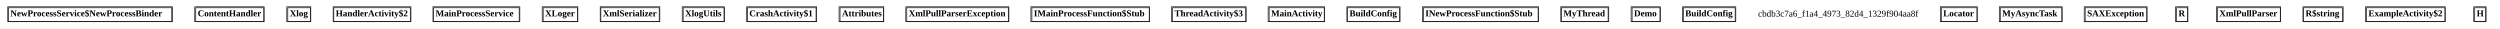
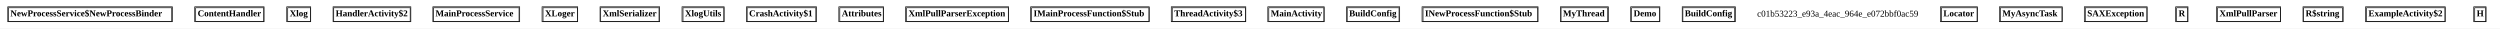
- <svg xmlns="http://www.w3.org/2000/svg" width="3857pt" height="44pt" viewBox="0.00 0.00 3857.00 44.00">
+ <svg xmlns="http://www.w3.org/2000/svg" width="3858pt" height="44pt" viewBox="0.00 0.00 3858.00 44.00">
  <g id="graph0" class="graph" transform="scale(1 1) rotate(0) translate(4 40)">
-     <polygon fill="white" stroke="none" points="-4,4 -4,-40 3853,-40 3853,4 -4,4" />
+     <polygon fill="white" stroke="none" points="-4,4 -4,-40 3854,-40 3854,4 -4,4" />
    <g id="node1" class="node">
      <polygon fill="none" stroke="black" points="9,-7 9,-28 261,-28 261,-7 9,-7" />
      <text text-anchor="start" x="12" y="-14.8" font-family="Times New Roman,serif" font-weight="bold" font-size="14.00">NewProcessService$NewProcessBinder</text>
      <polygon fill="none" stroke="black" points="8,-6.5 8,-29.5 262,-29.5 262,-6.5 8,-6.5" />
    </g>
    <g id="node2" class="node">
      <polygon fill="none" stroke="black" points="298,-7 298,-28 403,-28 403,-7 298,-7" />
      <text text-anchor="start" x="301" y="-14.8" font-family="Times New Roman,serif" font-weight="bold" font-size="14.00">ContentHandler</text>
      <polygon fill="none" stroke="black" points="296.5,-6.5 296.5,-29.5 403.5,-29.5 403.5,-6.5 296.5,-6.5" />
    </g>
    <g id="node3" class="node">
      <polygon fill="none" stroke="black" points="440,-7 440,-28 475,-28 475,-7 440,-7" />
      <text text-anchor="start" x="443" y="-14.8" font-family="Times New Roman,serif" font-weight="bold" font-size="14.00">Xlog</text>
      <polygon fill="none" stroke="black" points="438.5,-6.5 438.5,-29.5 475.5,-29.5 475.5,-6.5 438.5,-6.5" />
    </g>
    <g id="node4" class="node">
      <polygon fill="none" stroke="black" points="511,-7 511,-28 629,-28 629,-7 511,-7" />
      <text text-anchor="start" x="514" y="-14.8" font-family="Times New Roman,serif" font-weight="bold" font-size="14.00">HandlerActivity$2</text>
      <polygon fill="none" stroke="black" points="510,-6.5 510,-29.5 630,-29.5 630,-6.5 510,-6.5" />
    </g>
    <g id="node5" class="node">
      <polygon fill="none" stroke="black" points="665,-7 665,-28 797,-28 797,-7 665,-7" />
      <text text-anchor="start" x="668" y="-14.8" font-family="Times New Roman,serif" font-weight="bold" font-size="14.00">MainProcessService</text>
      <polygon fill="none" stroke="black" points="664,-6.5 664,-29.5 798,-29.5 798,-6.5 664,-6.5" />
    </g>
    <g id="node6" class="node">
      <polygon fill="none" stroke="black" points="834,-7 834,-28 887,-28 887,-7 834,-7" />
      <text text-anchor="start" x="837" y="-14.8" font-family="Times New Roman,serif" font-weight="bold" font-size="14.00">XLoger</text>
      <polygon fill="none" stroke="black" points="832.5,-6.5 832.5,-29.5 887.5,-29.5 887.5,-6.5 832.5,-6.5" />
    </g>
    <g id="node7" class="node">
      <polygon fill="none" stroke="black" points="923,-7 923,-28 1013,-28 1013,-7 923,-7" />
      <text text-anchor="start" x="926" y="-14.8" font-family="Times New Roman,serif" font-weight="bold" font-size="14.00">XmlSerializer</text>
      <polygon fill="none" stroke="black" points="922,-6.5 922,-29.5 1014,-29.5 1014,-6.5 922,-6.5" />
    </g>
    <g id="node8" class="node">
      <polygon fill="none" stroke="black" points="1050,-7 1050,-28 1113,-28 1113,-7 1050,-7" />
      <text text-anchor="start" x="1053" y="-14.8" font-family="Times New Roman,serif" font-weight="bold" font-size="14.00">XlogUtils</text>
      <polygon fill="none" stroke="black" points="1048.5,-6.5 1048.5,-29.5 1113.5,-29.5 1113.5,-6.5 1048.5,-6.5" />
    </g>
    <g id="node9" class="node">
      <polygon fill="none" stroke="black" points="1149,-7 1149,-28 1255,-28 1255,-7 1149,-7" />
      <text text-anchor="start" x="1152" y="-14.8" font-family="Times New Roman,serif" font-weight="bold" font-size="14.00">CrashActivity$1</text>
      <polygon fill="none" stroke="black" points="1148,-6.5 1148,-29.5 1256,-29.5 1256,-6.5 1148,-6.5" />
    </g>
    <g id="node10" class="node">
      <polygon fill="none" stroke="black" points="1292,-7 1292,-28 1359,-28 1359,-7 1292,-7" />
      <text text-anchor="start" x="1295" y="-14.8" font-family="Times New Roman,serif" font-weight="bold" font-size="14.00">Attributes</text>
      <polygon fill="none" stroke="black" points="1290.5,-6.5 1290.5,-29.5 1359.5,-29.5 1359.5,-6.5 1290.5,-6.5" />
    </g>
    <g id="node11" class="node">
      <polygon fill="none" stroke="black" points="1395,-7 1395,-28 1552,-28 1552,-7 1395,-7" />
      <text text-anchor="start" x="1398" y="-14.8" font-family="Times New Roman,serif" font-weight="bold" font-size="14.00">XmlPullParserException</text>
      <polygon fill="none" stroke="black" points="1393.5,-6.5 1393.5,-29.5 1552.5,-29.5 1552.5,-6.5 1393.5,-6.5" />
    </g>
    <g id="node12" class="node">
      <polygon fill="none" stroke="black" points="1588,-7 1588,-28 1769,-28 1769,-7 1588,-7" />
      <text text-anchor="start" x="1591" y="-14.8" font-family="Times New Roman,serif" font-weight="bold" font-size="14.00">IMainProcessFunction$Stub</text>
      <polygon fill="none" stroke="black" points="1586.5,-6.5 1586.5,-29.5 1769.5,-29.5 1769.5,-6.5 1586.5,-6.5" />
    </g>
    <g id="node13" class="node">
      <polygon fill="none" stroke="black" points="1805,-7 1805,-28 1918,-28 1918,-7 1805,-7" />
      <text text-anchor="start" x="1808" y="-14.8" font-family="Times New Roman,serif" font-weight="bold" font-size="14.00">ThreadActivity$3</text>
      <polygon fill="none" stroke="black" points="1803.5,-6.5 1803.5,-29.5 1918.5,-29.5 1918.5,-6.5 1803.5,-6.5" />
    </g>
    <g id="node14" class="node">
      <polygon fill="none" stroke="black" points="1954,-7 1954,-28 2039,-28 2039,-7 1954,-7" />
      <text text-anchor="start" x="1957" y="-14.8" font-family="Times New Roman,serif" font-weight="bold" font-size="14.00">MainActivity</text>
      <polygon fill="none" stroke="black" points="1952.5,-6.5 1952.5,-29.5 2039.5,-29.5 2039.5,-6.5 1952.5,-6.5" />
    </g>
    <g id="node15" class="node">
      <polygon fill="none" stroke="black" points="2075,-7 2075,-28 2155,-28 2155,-7 2075,-7" />
      <text text-anchor="start" x="2078" y="-14.8" font-family="Times New Roman,serif" font-weight="bold" font-size="14.00">BuildConfig</text>
      <polygon fill="none" stroke="black" points="2074,-6.5 2074,-29.5 2156,-29.5 2156,-6.5 2074,-6.5" />
    </g>
    <g id="node16" class="node">
      <polygon fill="none" stroke="black" points="2192,-7 2192,-28 2369,-28 2369,-7 2192,-7" />
      <text text-anchor="start" x="2195" y="-14.8" font-family="Times New Roman,serif" font-weight="bold" font-size="14.00">INewProcessFunction$Stub</text>
      <polygon fill="none" stroke="black" points="2190.5,-6.5 2190.5,-29.5 2369.5,-29.5 2369.5,-6.5 2190.5,-6.5" />
    </g>
    <g id="node17" class="node">
      <polygon fill="none" stroke="black" points="2405,-7 2405,-28 2477,-28 2477,-7 2405,-7" />
      <text text-anchor="start" x="2408" y="-14.8" font-family="Times New Roman,serif" font-weight="bold" font-size="14.00">MyThread</text>
      <polygon fill="none" stroke="black" points="2404,-6.5 2404,-29.5 2478,-29.5 2478,-6.5 2404,-6.5" />
    </g>
    <g id="node18" class="node">
      <polygon fill="none" stroke="black" points="2514,-7 2514,-28 2557,-28 2557,-7 2514,-7" />
      <text text-anchor="start" x="2517" y="-14.8" font-family="Times New Roman,serif" font-weight="bold" font-size="14.00">Demo</text>
      <polygon fill="none" stroke="black" points="2512.5,-6.5 2512.5,-29.5 2557.5,-29.5 2557.5,-6.5 2512.5,-6.5" />
    </g>
    <g id="node19" class="node">
      <polygon fill="none" stroke="black" points="2593,-7 2593,-28 2673,-28 2673,-7 2593,-7" />
      <text text-anchor="start" x="2596" y="-14.8" font-family="Times New Roman,serif" font-weight="bold" font-size="14.00">BuildConfig</text>
      <polygon fill="none" stroke="black" points="2592,-6.5 2592,-29.5 2674,-29.5 2674,-6.5 2592,-6.5" />
    </g>
    <g id="node20" class="node">
-       <text text-anchor="middle" x="2832" y="-14.3" font-family="Times New Roman,serif" font-size="14.00">cbdb3c7a6_f1a4_4973_82d4_1329f904aa8f</text>
+       <text text-anchor="middle" x="2832" y="-14.3" font-family="Times New Roman,serif" font-size="14.00">c01b53223_e93a_4eac_964e_e072bbf0ac59</text>
    </g>
    <g id="node21" class="node">
-       <polygon fill="none" stroke="black" points="2991,-7 2991,-28 3046,-28 3046,-7 2991,-7" />
-       <text text-anchor="start" x="2994" y="-14.8" font-family="Times New Roman,serif" font-weight="bold" font-size="14.00">Locator</text>
-       <polygon fill="none" stroke="black" points="2989.5,-6.5 2989.5,-29.5 3046.5,-29.5 3046.5,-6.5 2989.5,-6.5" />
+       <polygon fill="none" stroke="black" points="2992,-7 2992,-28 3047,-28 3047,-7 2992,-7" />
+       <text text-anchor="start" x="2995" y="-14.8" font-family="Times New Roman,serif" font-weight="bold" font-size="14.00">Locator</text>
+       <polygon fill="none" stroke="black" points="2990.5,-6.5 2990.5,-29.5 3047.5,-29.5 3047.5,-6.5 2990.5,-6.5" />
    </g>
    <g id="node22" class="node">
-       <polygon fill="none" stroke="black" points="3082,-7 3082,-28 3177,-28 3177,-7 3082,-7" />
-       <text text-anchor="start" x="3085" y="-14.8" font-family="Times New Roman,serif" font-weight="bold" font-size="14.00">MyAsyncTask</text>
-       <polygon fill="none" stroke="black" points="3080.5,-6.5 3080.5,-29.5 3177.5,-29.5 3177.5,-6.5 3080.5,-6.5" />
+       <polygon fill="none" stroke="black" points="3083,-7 3083,-28 3178,-28 3178,-7 3083,-7" />
+       <text text-anchor="start" x="3086" y="-14.8" font-family="Times New Roman,serif" font-weight="bold" font-size="14.00">MyAsyncTask</text>
+       <polygon fill="none" stroke="black" points="3081.5,-6.5 3081.5,-29.5 3178.5,-29.5 3178.5,-6.5 3081.5,-6.5" />
    </g>
    <g id="node23" class="node">
-       <polygon fill="none" stroke="black" points="3213,-7 3213,-28 3308,-28 3308,-7 3213,-7" />
-       <text text-anchor="start" x="3216" y="-14.8" font-family="Times New Roman,serif" font-weight="bold" font-size="14.00">SAXException</text>
-       <polygon fill="none" stroke="black" points="3211.5,-6.5 3211.5,-29.5 3308.5,-29.5 3308.5,-6.5 3211.5,-6.5" />
+       <polygon fill="none" stroke="black" points="3214,-7 3214,-28 3309,-28 3309,-7 3214,-7" />
+       <text text-anchor="start" x="3217" y="-14.8" font-family="Times New Roman,serif" font-weight="bold" font-size="14.00">SAXException</text>
+       <polygon fill="none" stroke="black" points="3212.5,-6.5 3212.5,-29.5 3309.5,-29.5 3309.5,-6.5 3212.5,-6.5" />
    </g>
    <g id="node24" class="node">
-       <polygon fill="none" stroke="black" points="3354,-7 3354,-28 3371,-28 3371,-7 3354,-7" />
-       <text text-anchor="start" x="3357" y="-14.8" font-family="Times New Roman,serif" font-weight="bold" font-size="14.00">R</text>
-       <polygon fill="none" stroke="black" points="3352.5,-6.5 3352.5,-29.5 3371.5,-29.5 3371.5,-6.5 3352.5,-6.5" />
+       <polygon fill="none" stroke="black" points="3355,-7 3355,-28 3372,-28 3372,-7 3355,-7" />
+       <text text-anchor="start" x="3358" y="-14.8" font-family="Times New Roman,serif" font-weight="bold" font-size="14.00">R</text>
+       <polygon fill="none" stroke="black" points="3353.5,-6.5 3353.5,-29.5 3372.5,-29.5 3372.5,-6.5 3353.5,-6.5" />
    </g>
    <g id="node25" class="node">
-       <polygon fill="none" stroke="black" points="3417,-7 3417,-28 3514,-28 3514,-7 3417,-7" />
-       <text text-anchor="start" x="3420" y="-14.8" font-family="Times New Roman,serif" font-weight="bold" font-size="14.00">XmlPullParser</text>
-       <polygon fill="none" stroke="black" points="3415.5,-6.5 3415.5,-29.5 3514.5,-29.5 3514.5,-6.5 3415.5,-6.5" />
+       <polygon fill="none" stroke="black" points="3418,-7 3418,-28 3515,-28 3515,-7 3418,-7" />
+       <text text-anchor="start" x="3421" y="-14.8" font-family="Times New Roman,serif" font-weight="bold" font-size="14.00">XmlPullParser</text>
+       <polygon fill="none" stroke="black" points="3416.5,-6.5 3416.5,-29.5 3515.5,-29.5 3515.5,-6.5 3416.5,-6.5" />
    </g>
    <g id="node26" class="node">
-       <polygon fill="none" stroke="black" points="3550,-7 3550,-28 3610,-28 3610,-7 3550,-7" />
-       <text text-anchor="start" x="3553" y="-14.8" font-family="Times New Roman,serif" font-weight="bold" font-size="14.00">R$string</text>
-       <polygon fill="none" stroke="black" points="3549,-6.5 3549,-29.5 3611,-29.5 3611,-6.5 3549,-6.5" />
+       <polygon fill="none" stroke="black" points="3551,-7 3551,-28 3611,-28 3611,-7 3551,-7" />
+       <text text-anchor="start" x="3554" y="-14.8" font-family="Times New Roman,serif" font-weight="bold" font-size="14.00">R$string</text>
+       <polygon fill="none" stroke="black" points="3550,-6.5 3550,-29.5 3612,-29.5 3612,-6.5 3550,-6.5" />
    </g>
    <g id="node27" class="node">
-       <polygon fill="none" stroke="black" points="3647,-7 3647,-28 3768,-28 3768,-7 3647,-7" />
-       <text text-anchor="start" x="3650" y="-14.8" font-family="Times New Roman,serif" font-weight="bold" font-size="14.00">ExampleActivity$2</text>
-       <polygon fill="none" stroke="black" points="3645.5,-6.5 3645.5,-29.5 3768.5,-29.5 3768.5,-6.5 3645.5,-6.5" />
+       <polygon fill="none" stroke="black" points="3648,-7 3648,-28 3769,-28 3769,-7 3648,-7" />
+       <text text-anchor="start" x="3651" y="-14.8" font-family="Times New Roman,serif" font-weight="bold" font-size="14.00">ExampleActivity$2</text>
+       <polygon fill="none" stroke="black" points="3646.5,-6.5 3646.5,-29.5 3769.5,-29.5 3769.5,-6.5 3646.5,-6.5" />
    </g>
    <g id="node28" class="node">
-       <polygon fill="none" stroke="black" points="3814,-7 3814,-28 3831,-28 3831,-7 3814,-7" />
-       <text text-anchor="start" x="3817" y="-14.8" font-family="Times New Roman,serif" font-weight="bold" font-size="14.00">H</text>
-       <polygon fill="none" stroke="black" points="3812.5,-6.5 3812.5,-29.5 3831.5,-29.5 3831.5,-6.5 3812.5,-6.5" />
+       <polygon fill="none" stroke="black" points="3815,-7 3815,-28 3832,-28 3832,-7 3815,-7" />
+       <text text-anchor="start" x="3818" y="-14.8" font-family="Times New Roman,serif" font-weight="bold" font-size="14.00">H</text>
+       <polygon fill="none" stroke="black" points="3813.5,-6.5 3813.5,-29.5 3832.5,-29.5 3832.5,-6.5 3813.5,-6.5" />
    </g>
  </g>
</svg>
